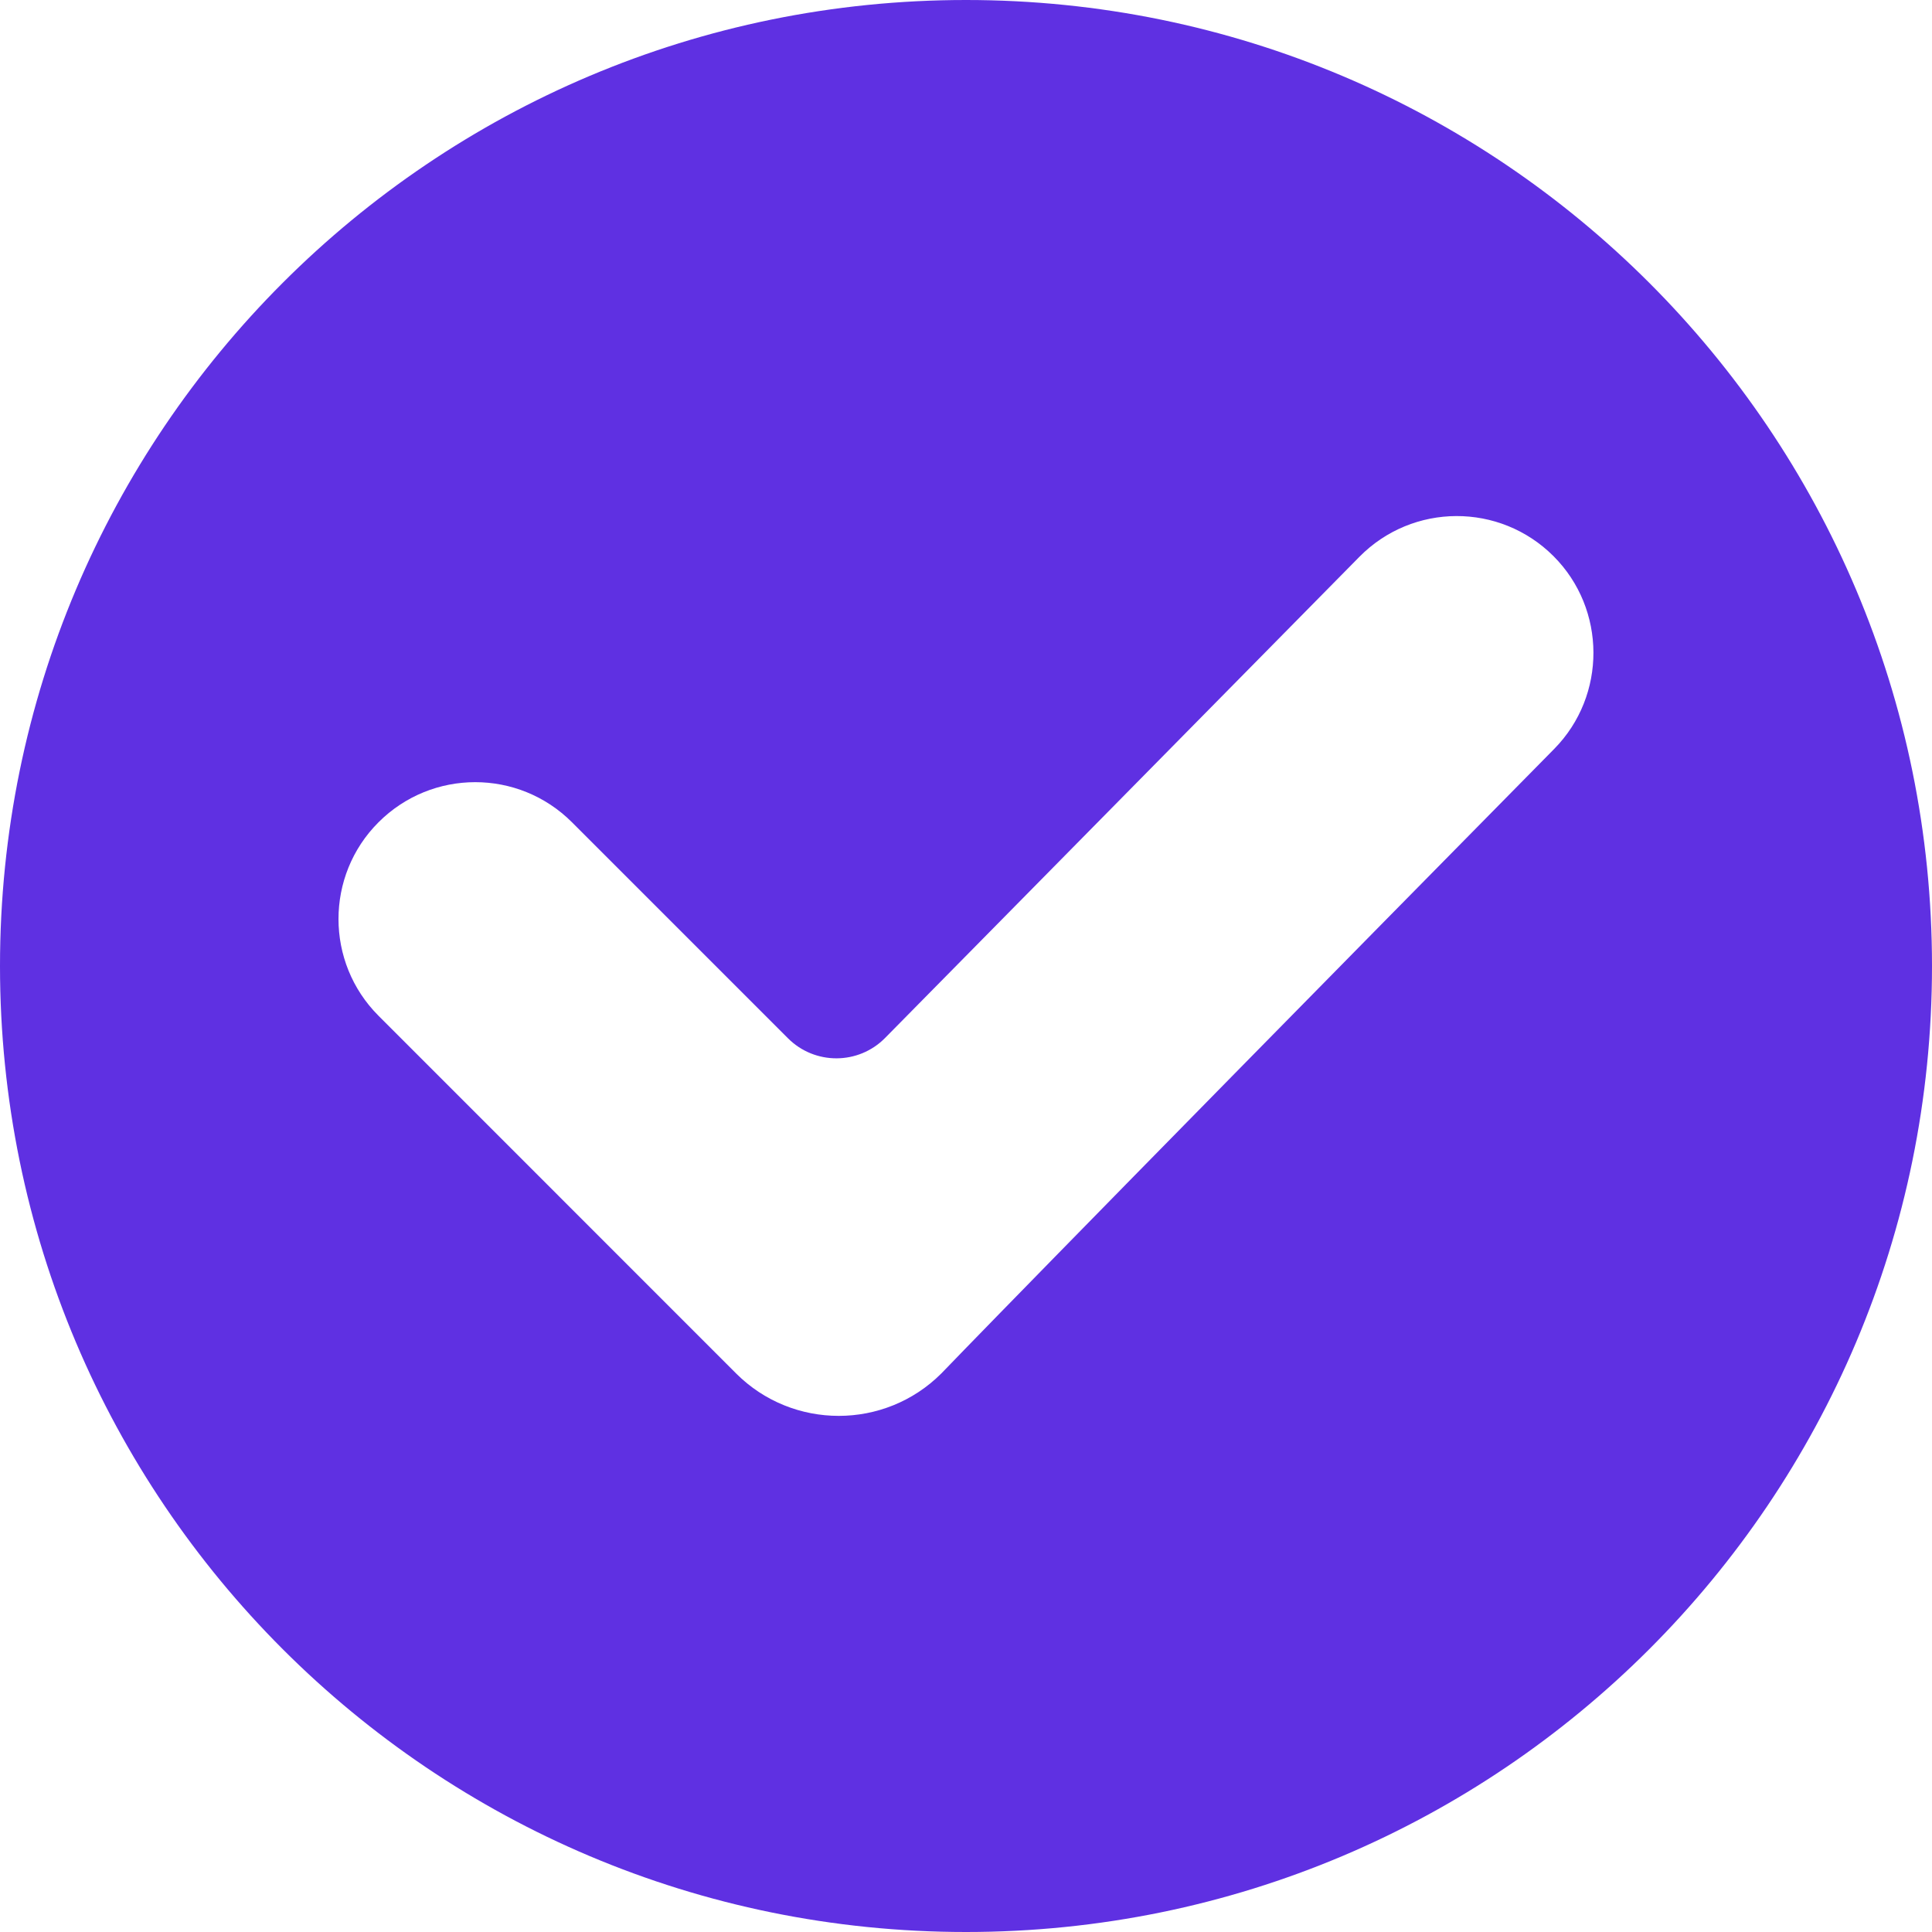
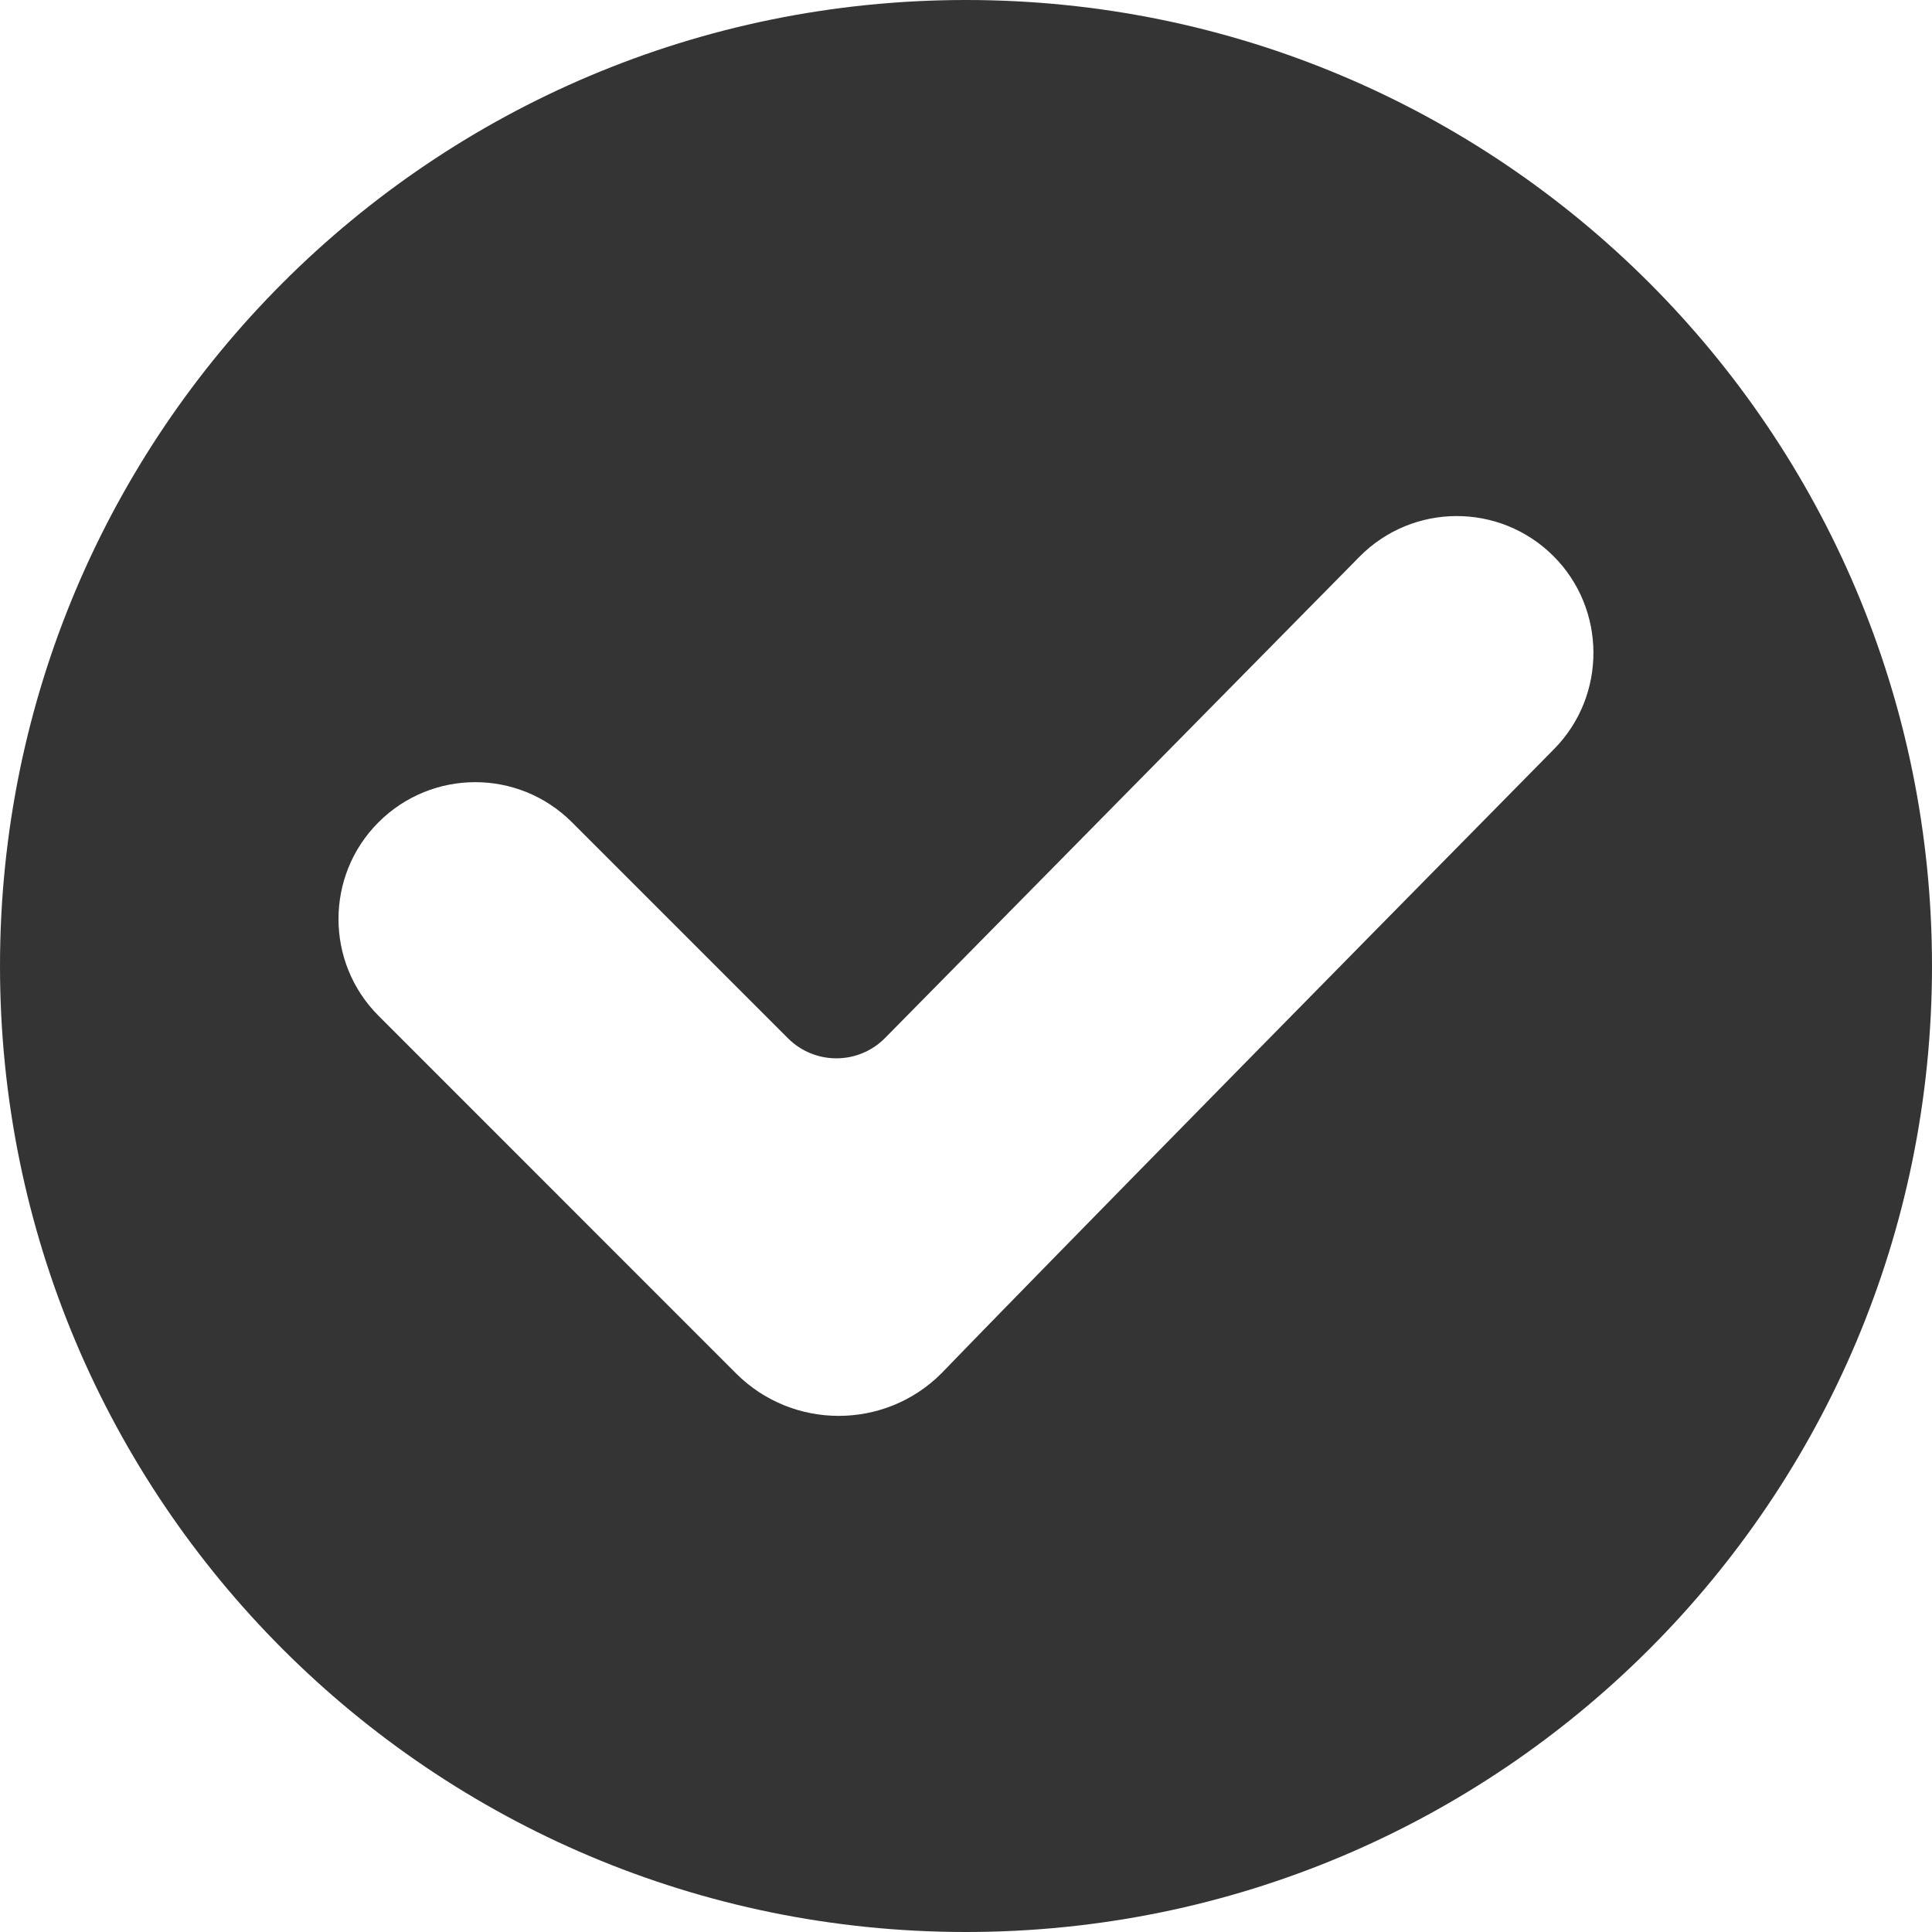
<svg xmlns="http://www.w3.org/2000/svg" viewBox="0 0 512 512" id="vector">
-   <path id="path" d="M 256 0 C 114.51 0 0 114.5 0 256 C 0 397.49 114.5 512 256 512 C 397.49 512 512 397.5 512 256 C 512 114.51 397.5 0 256 0 Z M 195.086 363.99 C 195.086 363.99 106.664 275.532 100.308 269.188 C 86.169 255.049 86.169 232.041 100.308 217.914 C 114.483 203.739 137.407 203.739 151.582 217.914 L 208.826 275.158 C 215.944 282.276 227.496 282.227 234.554 275.073 L 360.244 147.571 C 374.371 133.239 397.452 133.142 411.699 147.39 C 425.729 161.42 425.814 184.332 411.88 198.471 C 275.387 336.957 249.466 363.978 249.466 363.978 C 234.481 378.962 210.083 378.975 195.086 363.99 Z" fill="#5f30e2" stroke-width="1" />
+   <path id="path" d="M 256 0 C 114.51 0 0 114.5 0 256 C 0 397.49 114.5 512 256 512 C 397.49 512 512 397.5 512 256 C 512 114.51 397.5 0 256 0 Z M 195.086 363.99 C 195.086 363.99 106.664 275.532 100.308 269.188 C 86.169 255.049 86.169 232.041 100.308 217.914 C 114.483 203.739 137.407 203.739 151.582 217.914 L 208.826 275.158 C 215.944 282.276 227.496 282.227 234.554 275.073 L 360.244 147.571 C 374.371 133.239 397.452 133.142 411.699 147.39 C 425.729 161.42 425.814 184.332 411.88 198.471 C 275.387 336.957 249.466 363.978 249.466 363.978 C 234.481 378.962 210.083 378.975 195.086 363.99 Z" fill="#343434" stroke-width="1" />
</svg>
